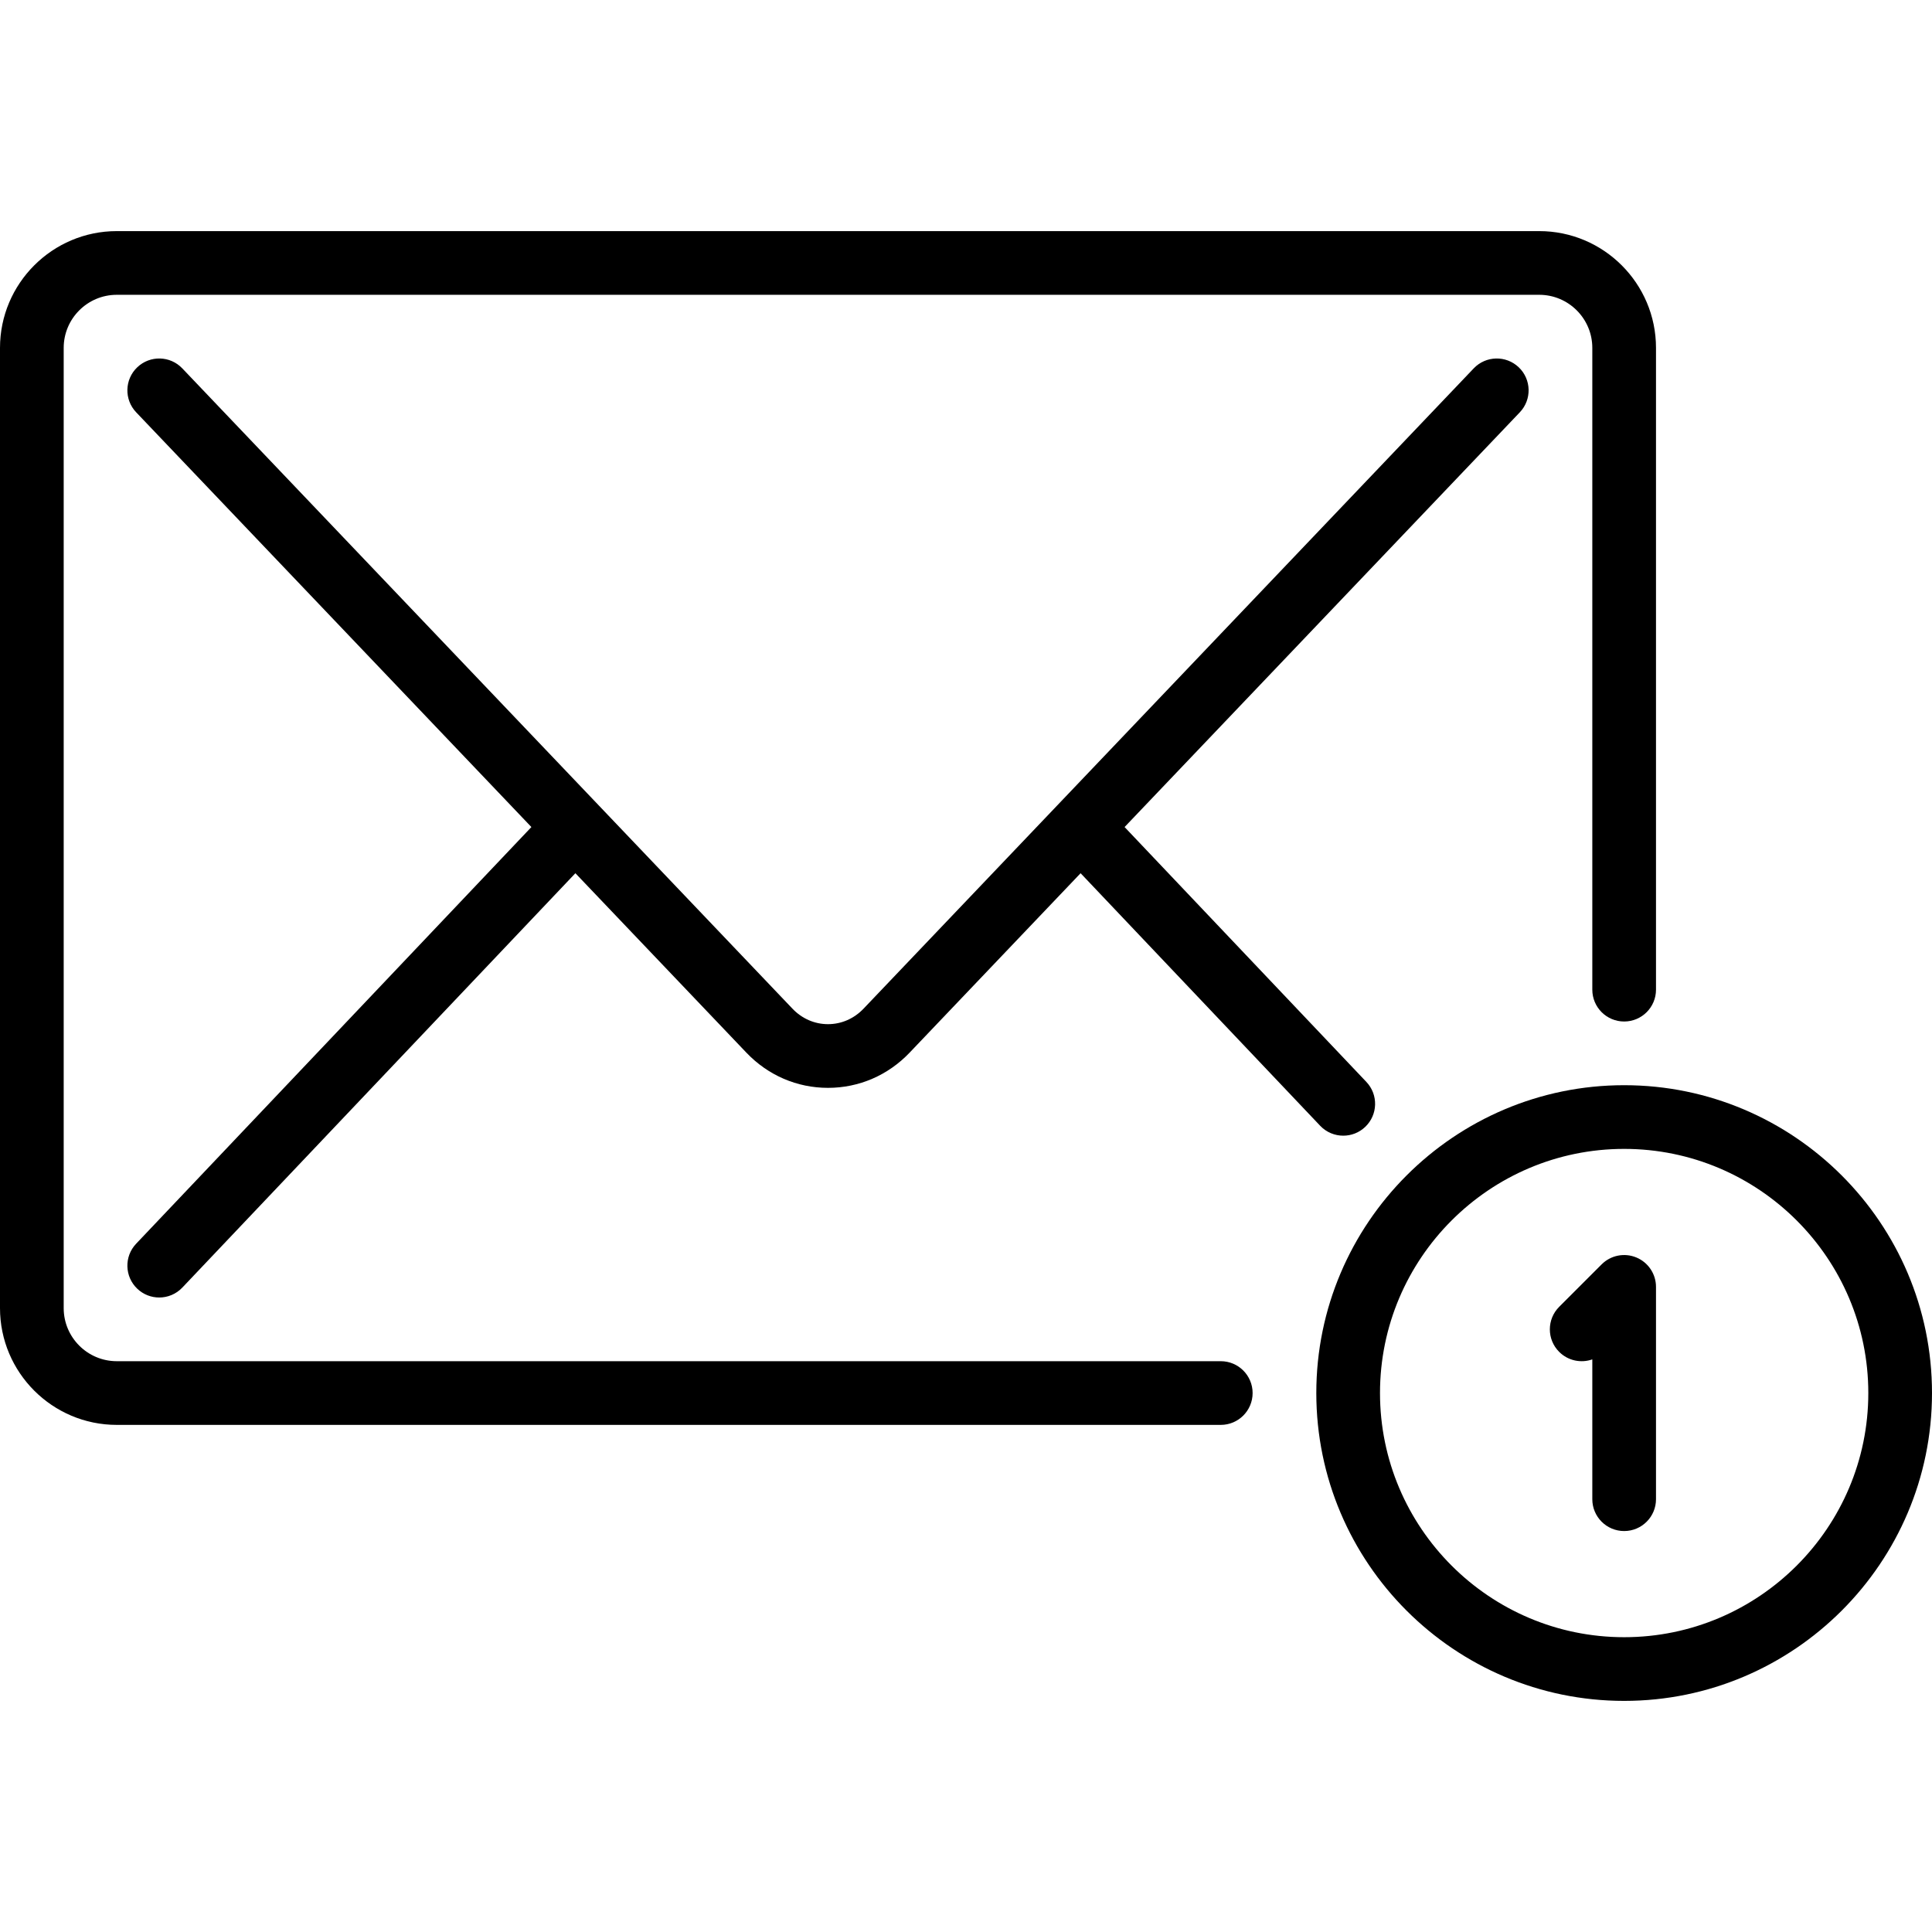
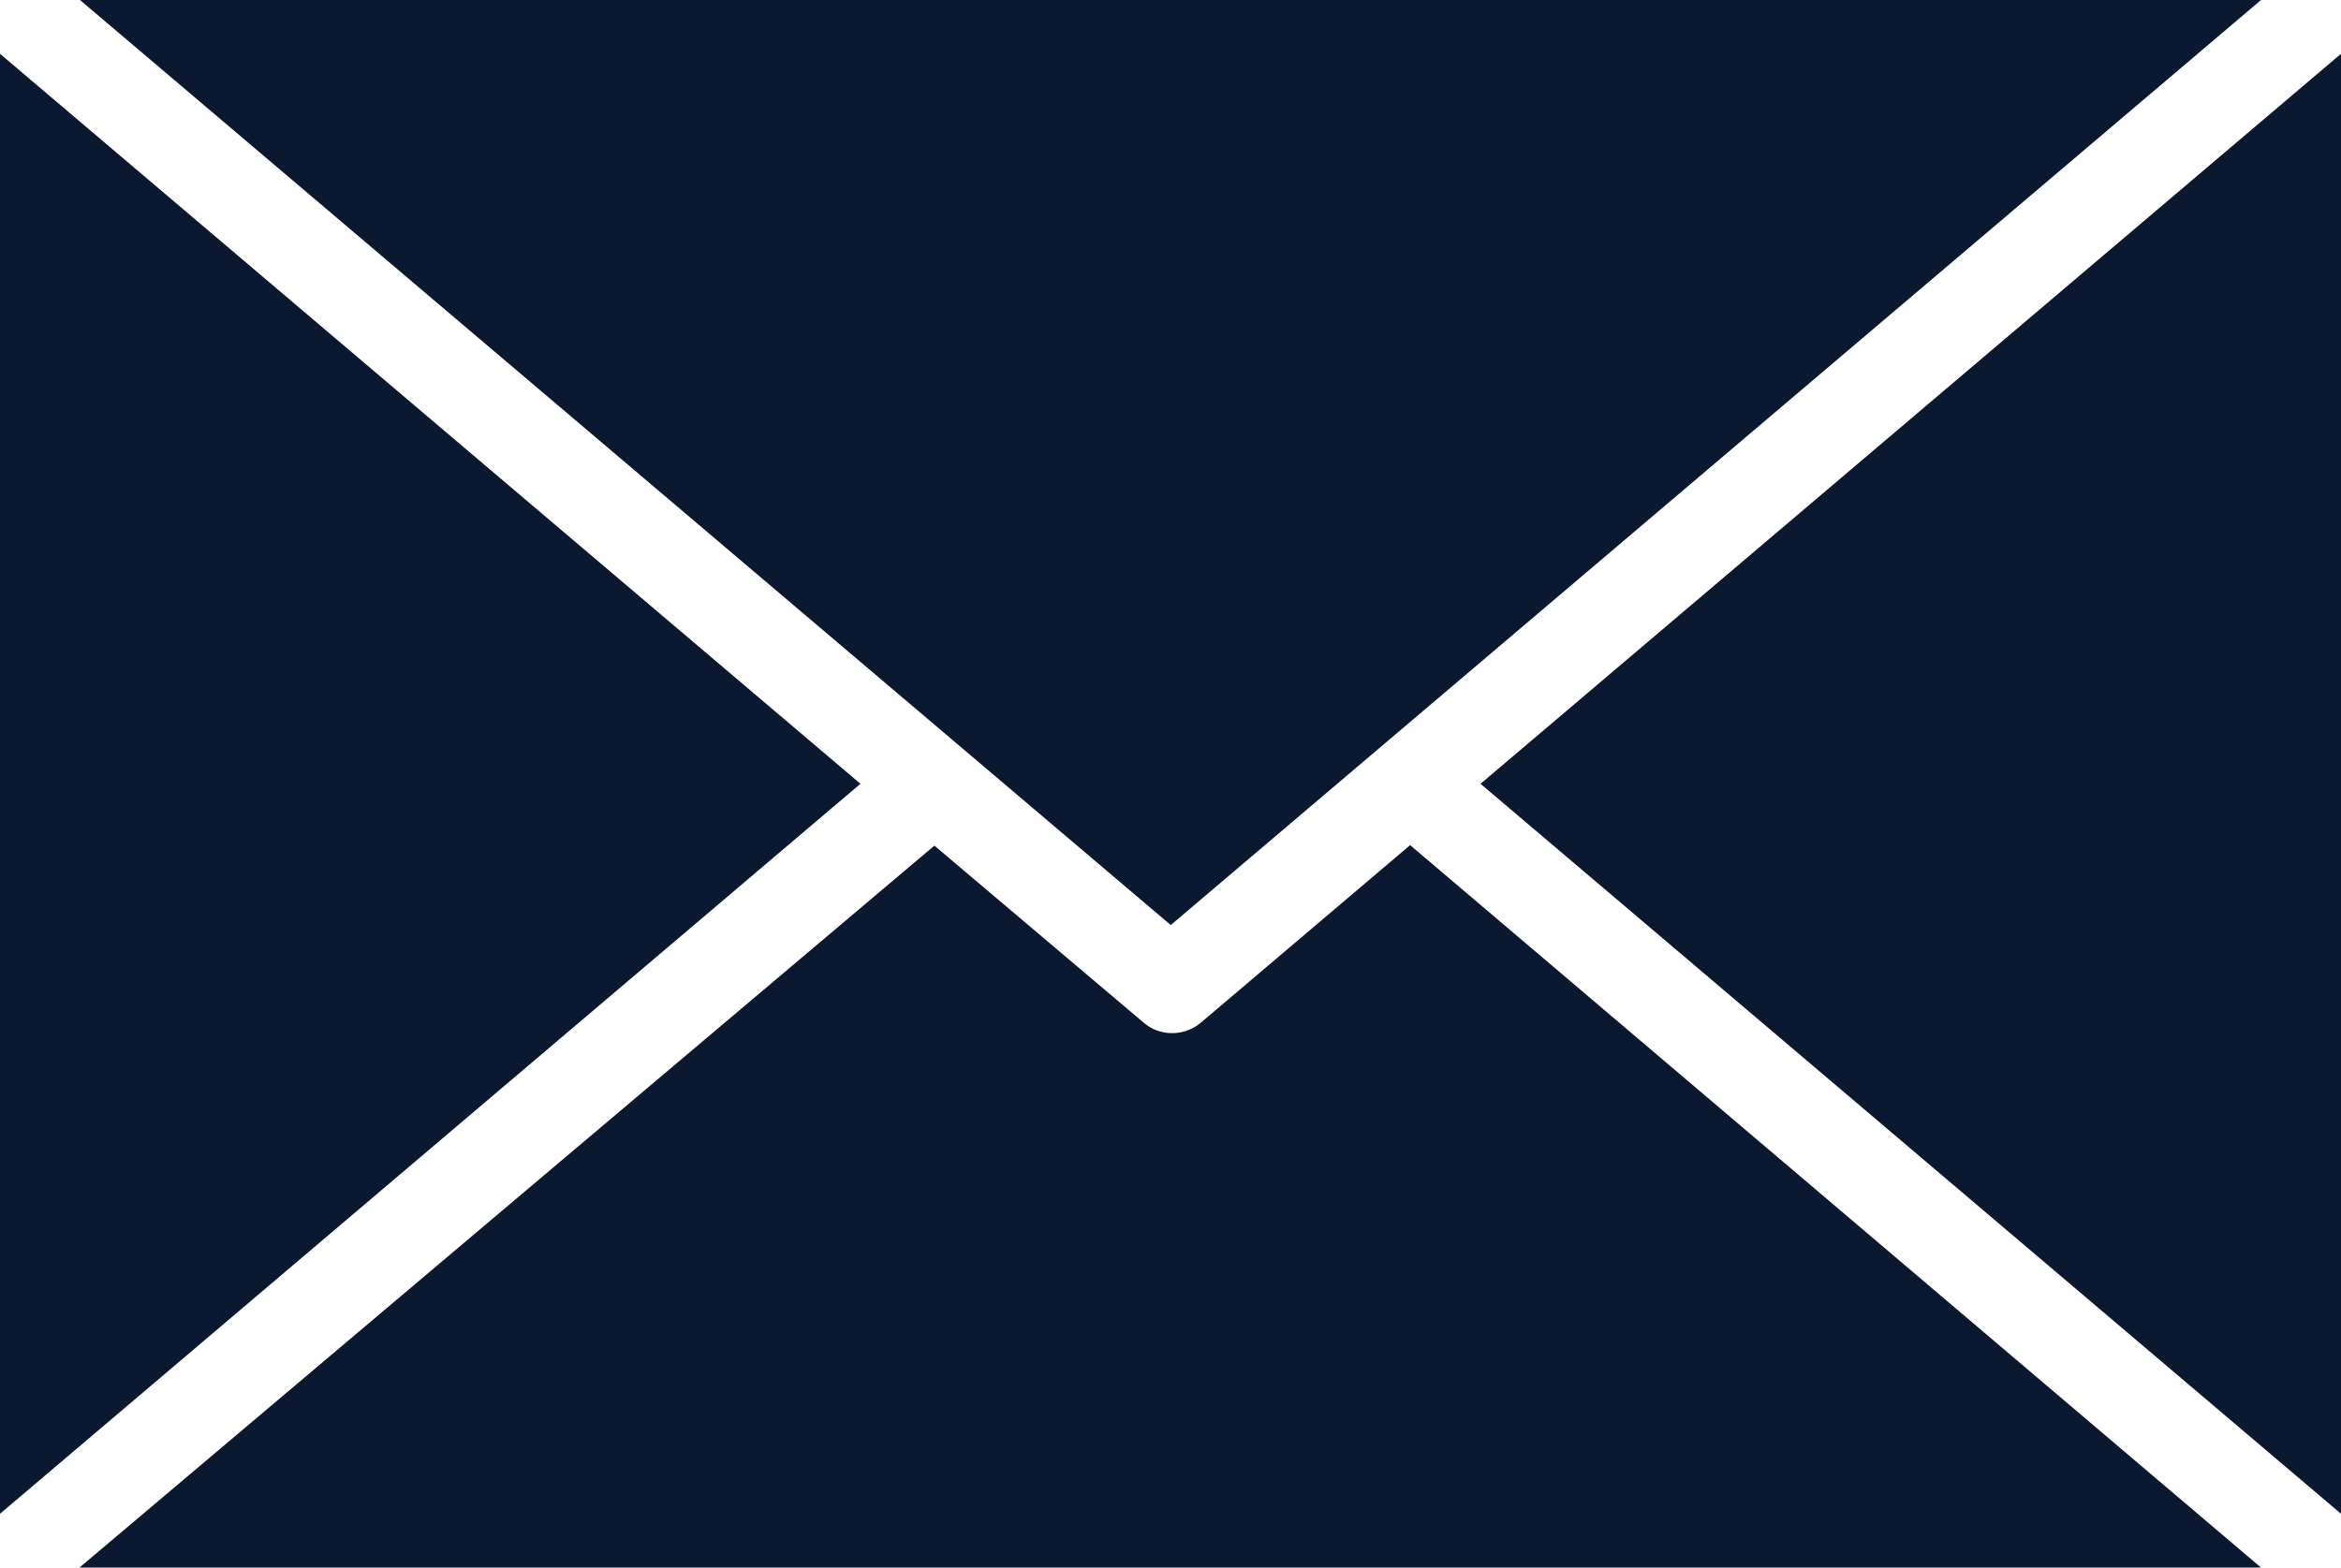
- <svg xmlns="http://www.w3.org/2000/svg" version="1.1" id="Capa_1" x="0px" y="0px" viewBox="0 0 455 455" style="enable-background:new 0 0 455 455;" xml:space="preserve">
+ <svg xmlns="http://www.w3.org/2000/svg" version="1.0" id="Capa_1" x="0px" y="0px" viewBox="0 0 465.5 311.8" style="enable-background:new 0 0 465.5 311.8;" xml:space="preserve">
+   <style type="text/css">
+ 	.st0{fill:#0A192F;}
+ </style>
  <g>
-     <path d="M287.5,320.572h-260c-6.893,0-12.5-5.607-12.5-12.5V81.928c0-6.893,5.607-12.5,12.5-12.5h335c6.893,0,12.5,5.607,12.5,12.5   v151.144c0,4.142,3.357,7.5,7.5,7.5s7.5-3.358,7.5-7.5V81.928c0-15.164-12.337-27.5-27.5-27.5h-335   c-15.163,0-27.5,12.336-27.5,27.5v226.144c0,15.164,12.337,27.5,27.5,27.5h260c4.143,0,7.5-3.358,7.5-7.5   S291.643,320.572,287.5,320.572z" />
-     <path d="M357.674,86.499c-2.999-2.857-7.746-2.745-10.604,0.256L203.368,237.551c-2.24,2.352-5.213,3.647-8.368,3.647   s-6.128-1.295-8.368-3.646L42.93,86.754c-2.859-2.999-7.604-3.112-10.604-0.256c-2.999,2.858-3.113,7.605-0.256,10.604   l93.078,97.674l-93.09,98.134c-2.851,3.005-2.726,7.752,0.28,10.603c1.45,1.376,3.307,2.059,5.16,2.059   c1.985,0,3.968-0.784,5.442-2.338l92.568-97.585l40.263,42.251c5.1,5.351,11.929,8.298,19.228,8.298s14.128-2.947,19.228-8.299   l40.262-42.25l56.417,59.474c1.475,1.555,3.457,2.338,5.442,2.338c1.854,0,3.71-0.683,5.16-2.059   c3.006-2.851,3.131-7.598,0.28-10.603l-56.939-60.024l93.078-97.674C360.787,94.104,360.673,89.356,357.674,86.499z" />
-     <path d="M382.5,255.572c-39.977,0-72.5,32.523-72.5,72.5s32.523,72.5,72.5,72.5s72.5-32.523,72.5-72.5   S422.477,255.572,382.5,255.572z M382.5,385.572c-31.706,0-57.5-25.794-57.5-57.5s25.794-57.5,57.5-57.5s57.5,25.794,57.5,57.5   S414.206,385.572,382.5,385.572z" />
-     <path d="M385.37,296.143c-2.802-1.162-6.028-0.52-8.174,1.626l-10,10c-2.929,2.929-2.929,7.678,0,10.606   c2.111,2.111,5.166,2.699,7.804,1.77v32.927c0,4.142,3.357,7.5,7.5,7.5s7.5-3.358,7.5-7.5v-50   C390,300.038,388.173,297.304,385.37,296.143z" />
+     <g>
+       <g>
+         <path class="st0" d="M280.4,168.1l-41.6,35.3c-3.3,2.8-8.2,2.8-11.4,0l-41.6-35.2l-170,143.6h433.8L280.4,168.1z" />
+         <polygon class="st0" points="0,10.7 0,301.1 171.1,155.9    " />
+         <polygon class="st0" points="15.9,0 232.8,184 449.6,0    " />
+         <polygon class="st0" points="294.4,155.9 465.5,301.1 465.5,10.7    " />
+       </g>
+     </g>
  </g>
-   <g>
- </g>
-   <g>
- </g>
-   <g>
- </g>
-   <g>
- </g>
-   <g>
- </g>
-   <g>
- </g>
-   <g>
- </g>
-   <g>
- </g>
-   <g>
- </g>
-   <g>
- </g>
-   <g>
- </g>
-   <g>
- </g>
-   <g>
- </g>
-   <g>
- </g>
-   <g>
- </g>
</svg>
